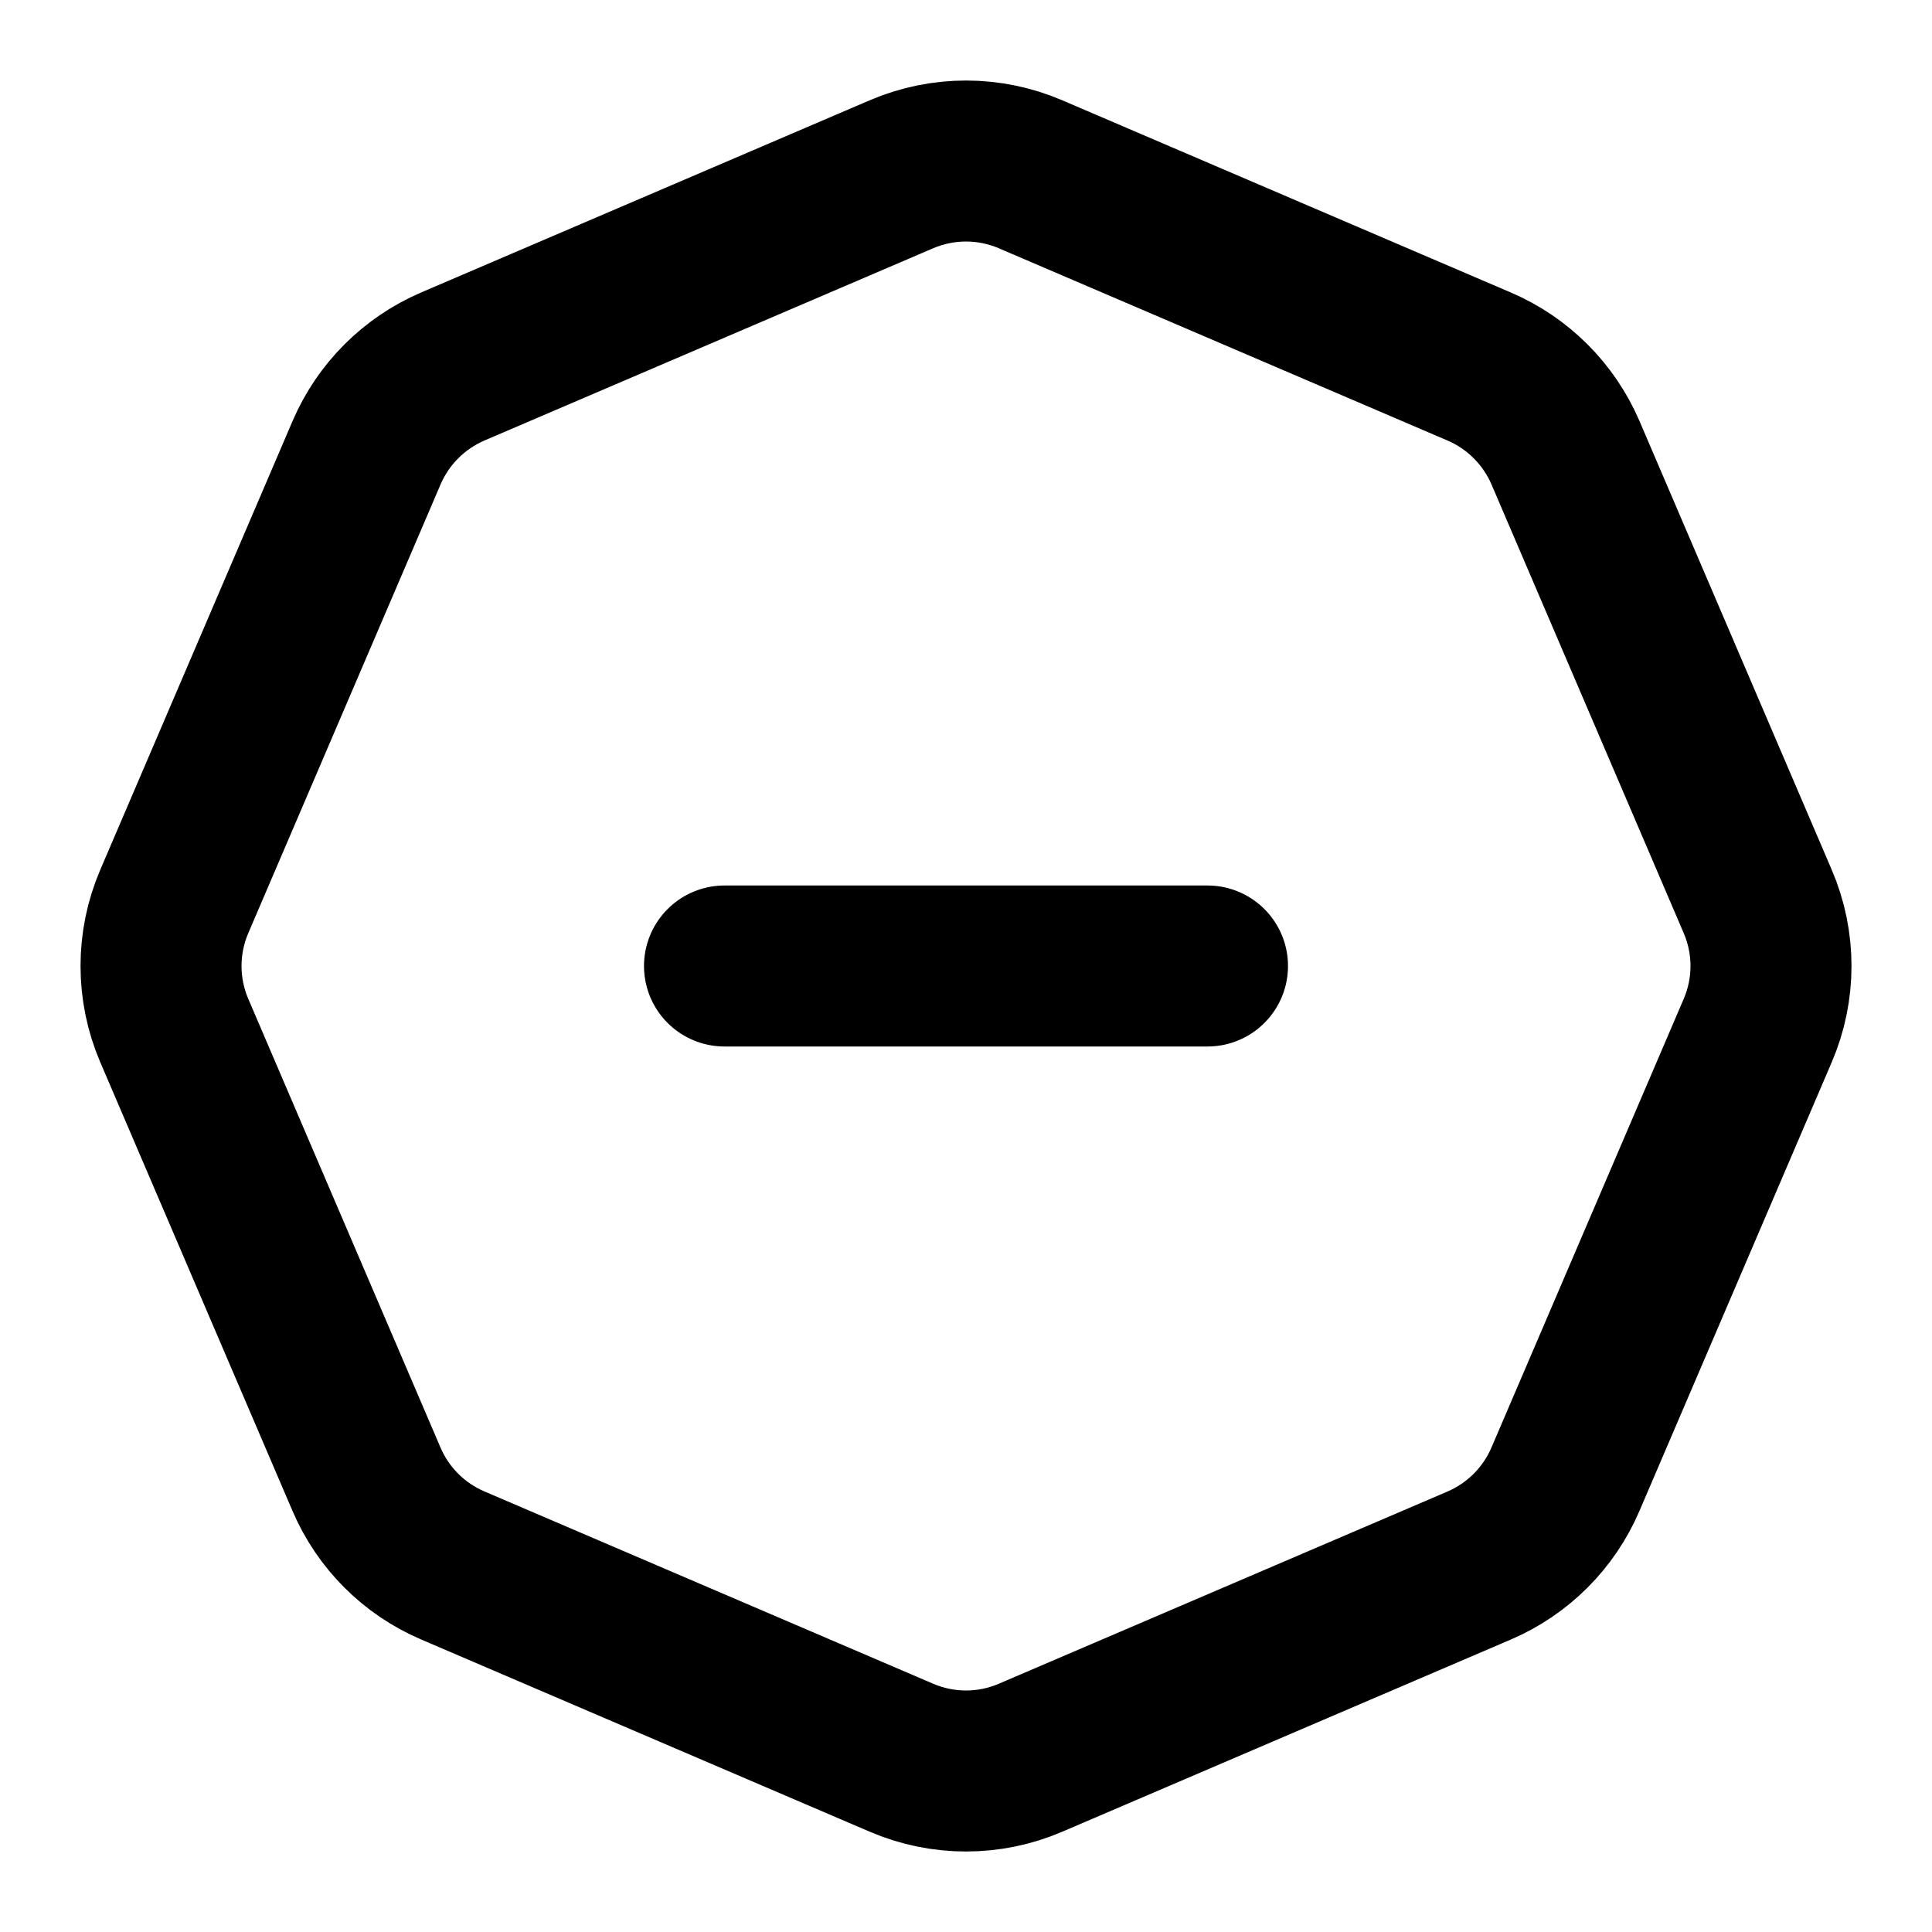
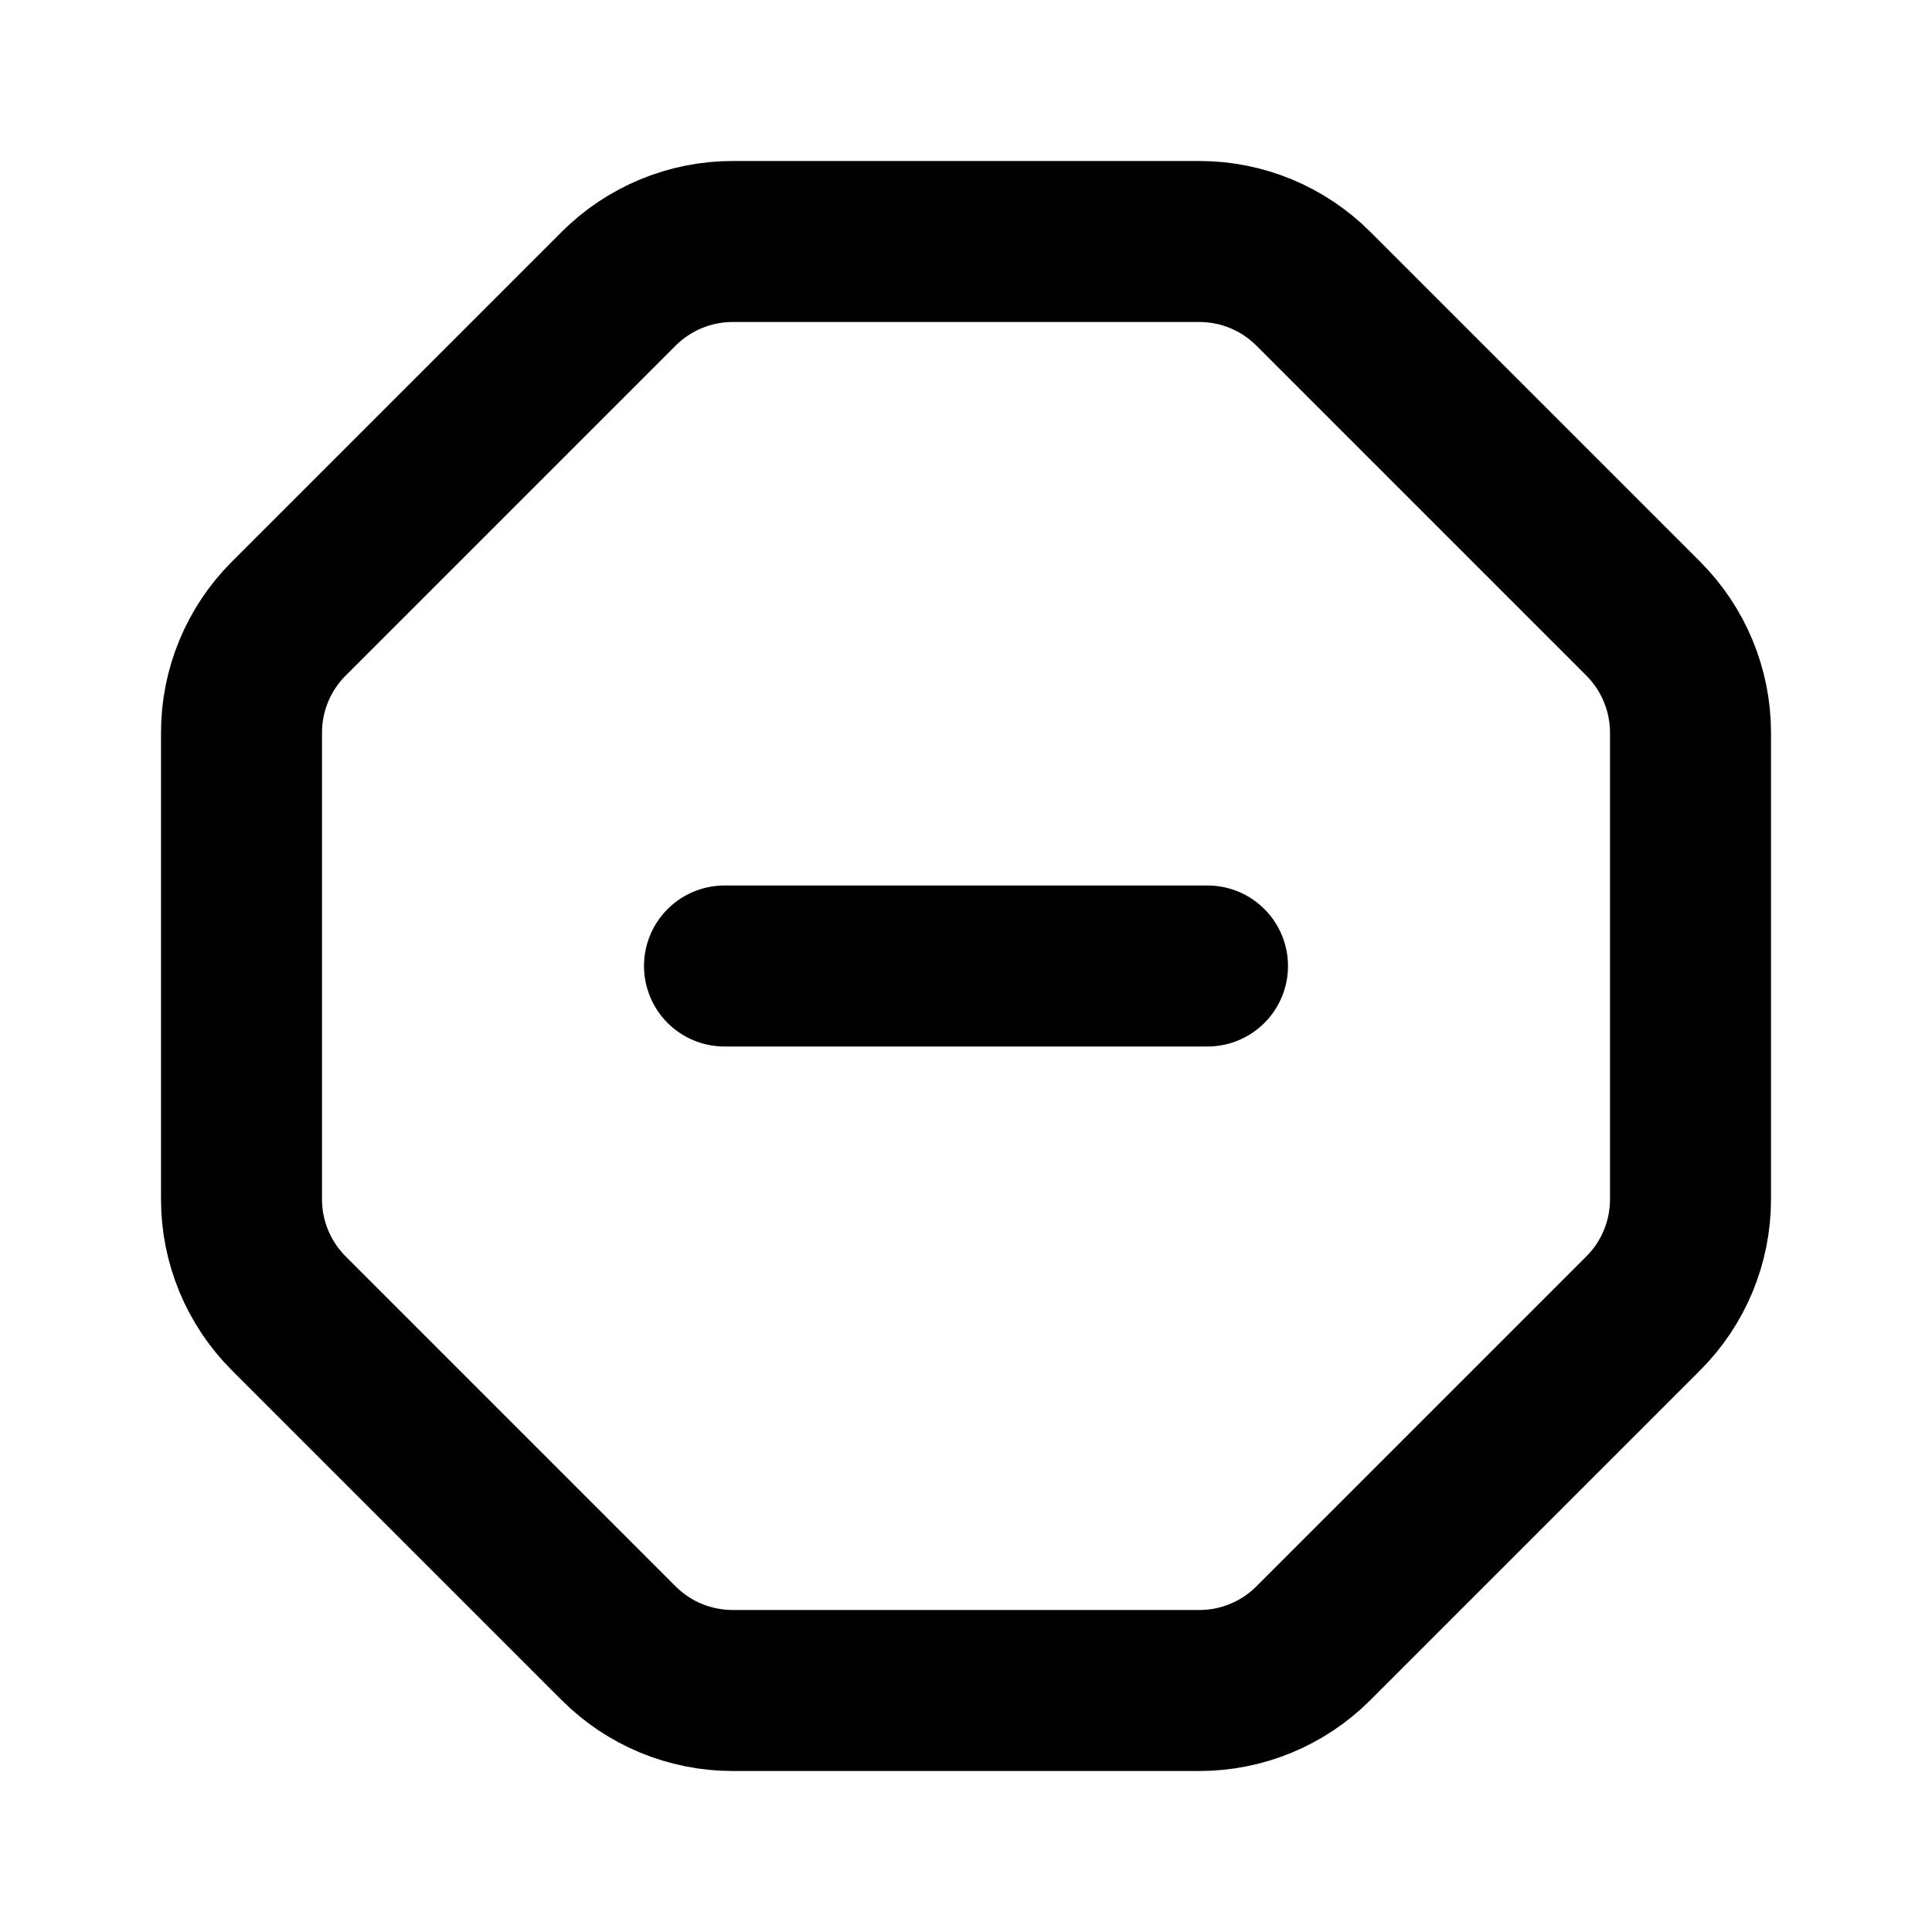
<svg xmlns="http://www.w3.org/2000/svg" width="24" height="24" viewBox="0 0 24 24" fill="none" stroke="currentColor" stroke-width="2" stroke-linecap="round" stroke-linejoin="round">
-   <path d="M12.802 2.165l5.575 2.389c.48 .206 .863 .589 1.07 1.07l2.388 5.574c.22 .512 .22 1.092 0 1.604l-2.389 5.575c-.206 .48 -.589 .863 -1.07 1.07l-5.574 2.388c-.512 .22 -1.092 .22 -1.604 0l-5.575 -2.389a2.036 2.036 0 0 1 -1.07 -1.07l-2.388 -5.574a2.036 2.036 0 0 1 0 -1.604l2.389 -5.575c.206 -.48 .589 -.863 1.07 -1.07l5.574 -2.388a2.036 2.036 0 0 1 1.604 0" />
+   <path d="M3 9.101v5.798c0 .53 .211 1.039 .586 1.415l4.1 4.1c.375 .375 .884 .586 1.415 .586h5.799c.53 0 1.039 -.211 1.414 -.586l4.1 -4.1c.375 -.375 .586 -.884 .586 -1.415v-5.798c0 -.53 -.211 -1.039 -.586 -1.415l-4.1 -4.1c-.375 -.375 -.884 -.586 -1.414 -.586l-5.799 0c-.53 0 -1.039 .211 -1.415 .586l-4.1 4.1c-.375 .375 -.586 .884 -.586 1.415" />
  <path d="M9 12h6" />
</svg>
